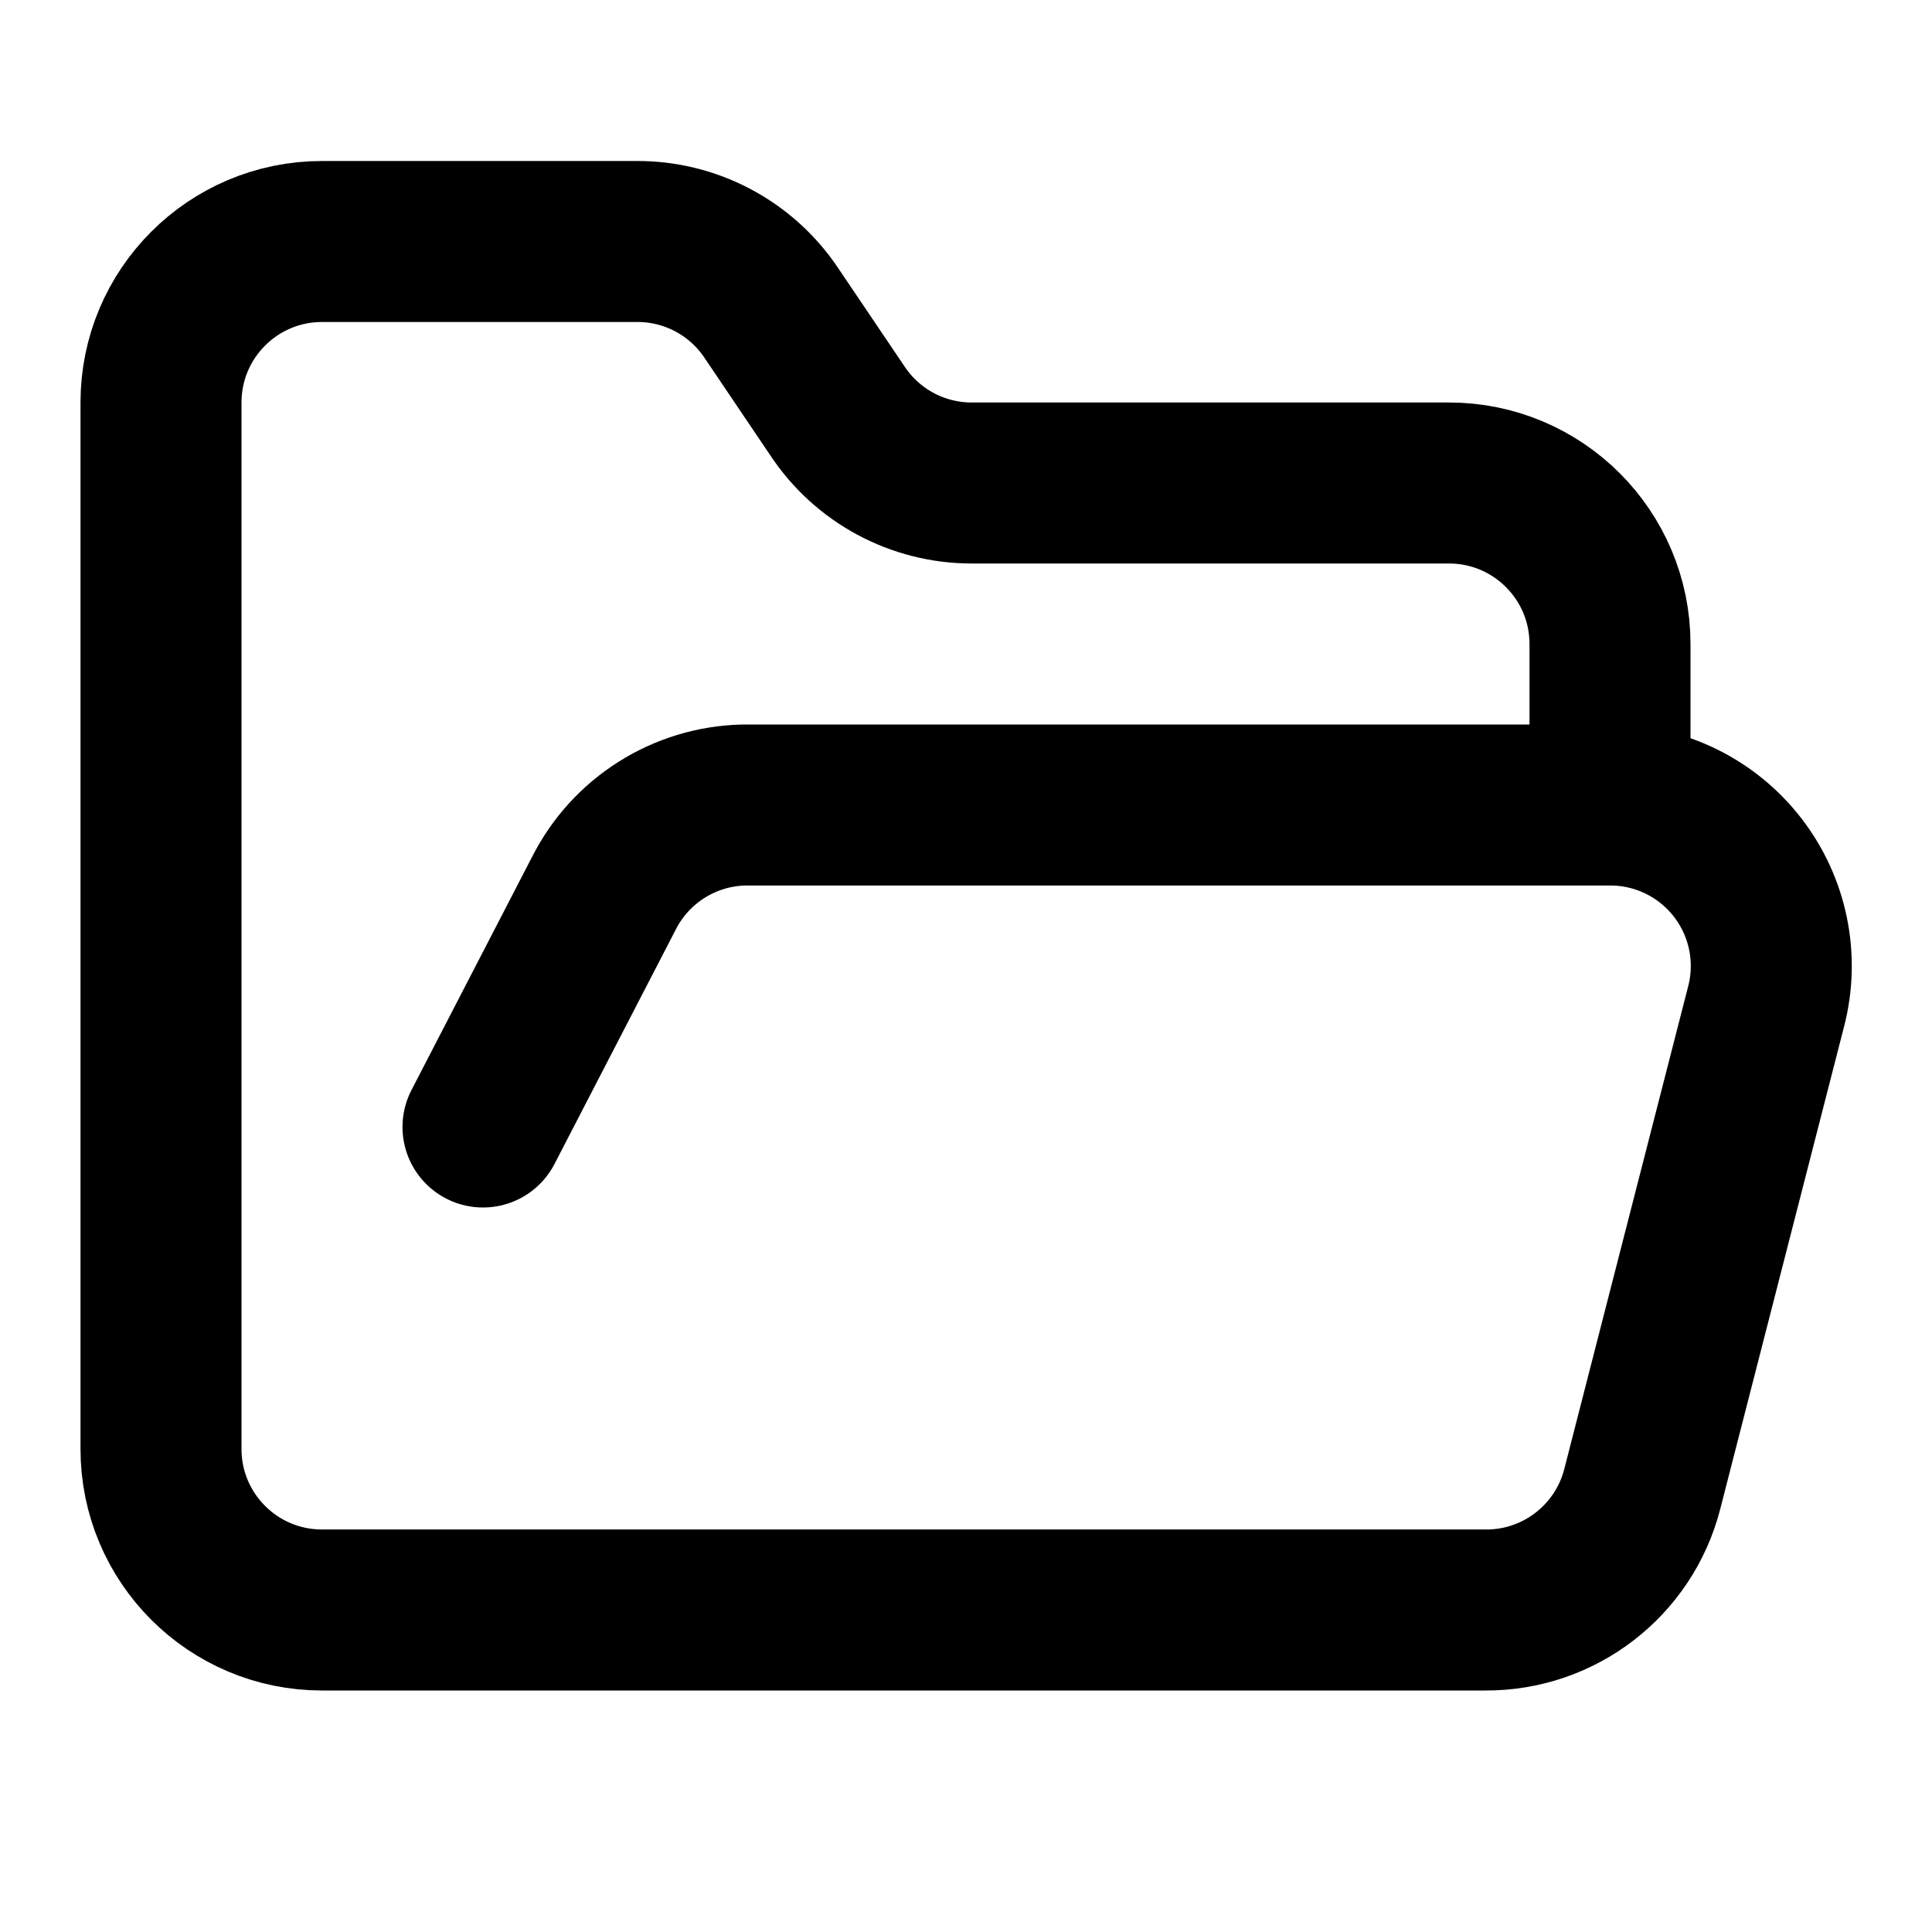
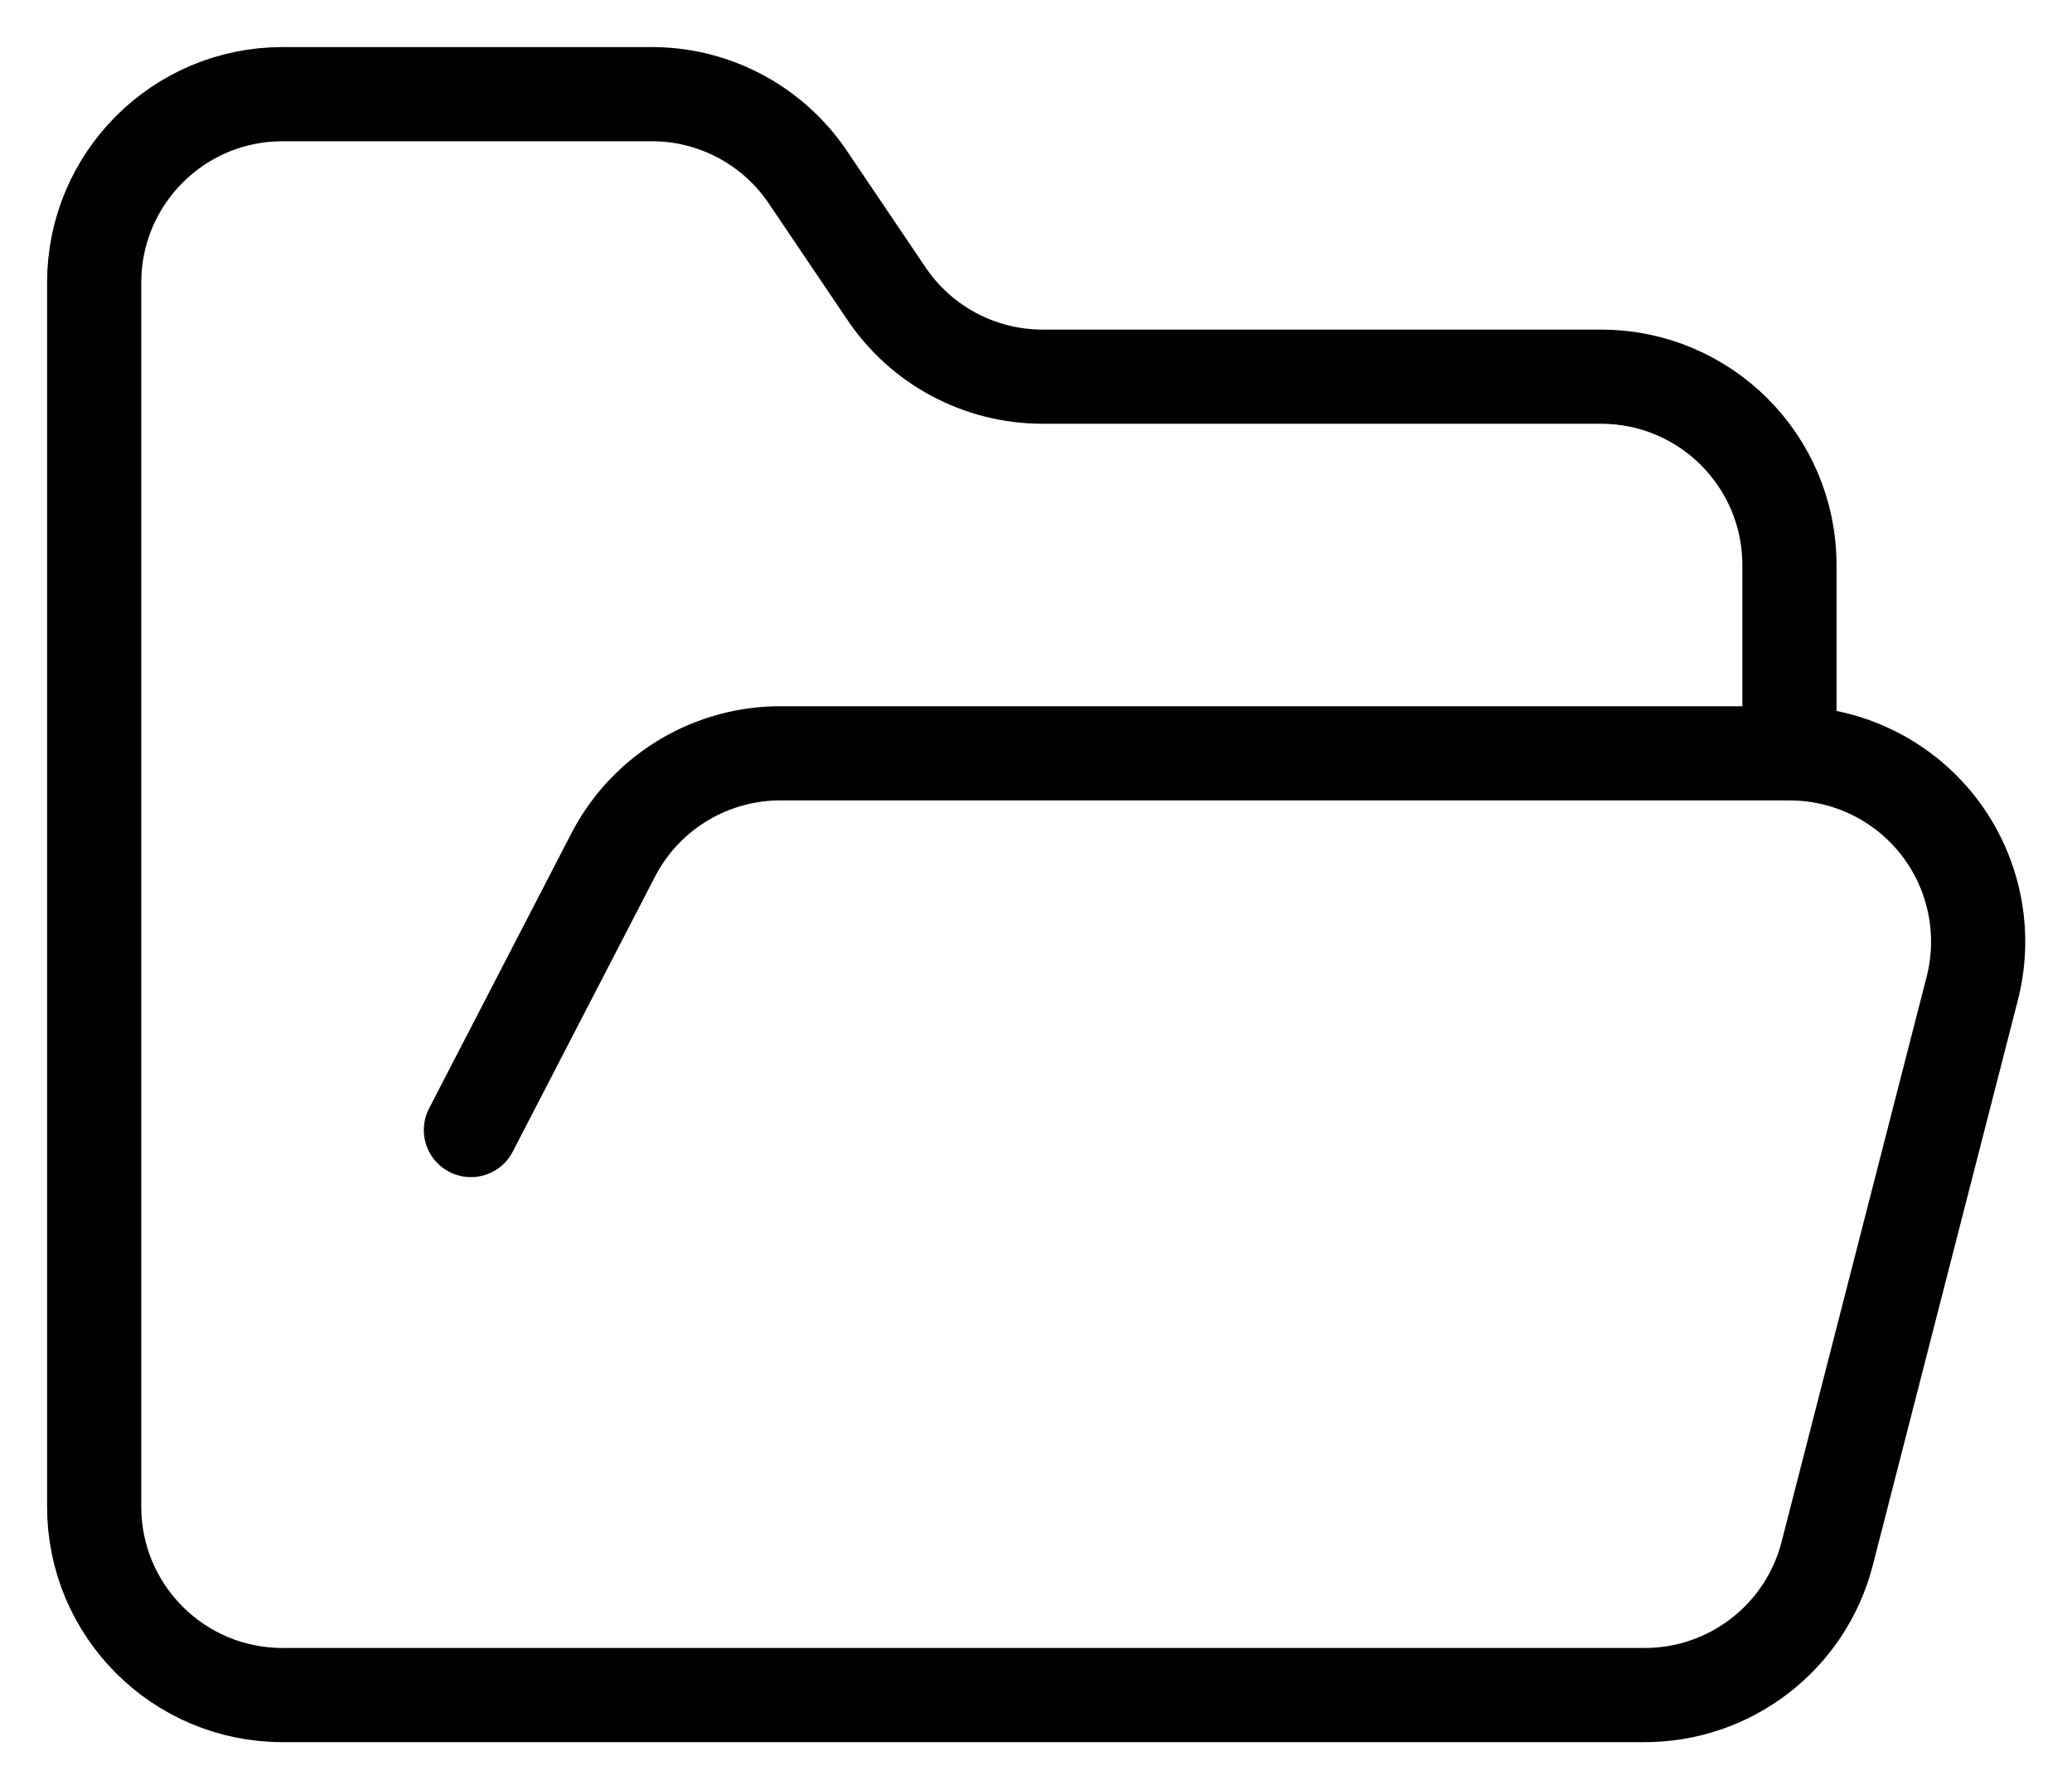
- <svg xmlns="http://www.w3.org/2000/svg" width="24" height="24" viewBox="0 0 24 24" fill="none" stroke="currentColor" stroke-width="2" stroke-linecap="round" stroke-linejoin="round" class="lucide lucide-folder-open">
-   <path d="m6 14 1.5-2.9A2 2 0 0 1 9.24 10H20a2 2 0 0 1 1.94 2.5l-1.54 6a2 2 0 0 1-1.95 1.5H4a2 2 0 0 1-2-2V5a2 2 0 0 1 2-2h3.9a2 2 0 0 1 1.69.9l.81 1.2a2 2 0 0 0 1.67.9H18a2 2 0 0 1 2 2v2" />
+ <svg xmlns="http://www.w3.org/2000/svg" width="22px" height="19px" viewBox="0 0 22 19" version="1.1">
+   <g id="Page-1" stroke="none" stroke-width="1" fill="none" fill-rule="evenodd" stroke-linecap="round" stroke-linejoin="round">
+     <g id="Path-2" transform="translate(1, 0.9999)" stroke="#000000">
+       <path d="M4,11 L5.5,8.1 C5.832,7.44 6.501,7.017 7.24,7 L18,7 C18.619,6.999 19.204,7.285 19.584,7.774 C19.963,8.263 20.095,8.901 19.94,9.5 L18.4,15.5 C18.171,16.388 17.367,17.006 16.45,17 L2,17 C0.895,17 0,16.105 0,15 L0,2 C0,0.896 0.895,0 2,0 L5.9,0 C6.58,-0.007 7.216,0.332 7.59,0.9 L8.4,2.1 C8.77,2.662 9.397,3 10.07,3 L16,3 C17.105,3 18,3.896 18,5 L18,7" id="Path" />
+     </g>
+   </g>
</svg>
